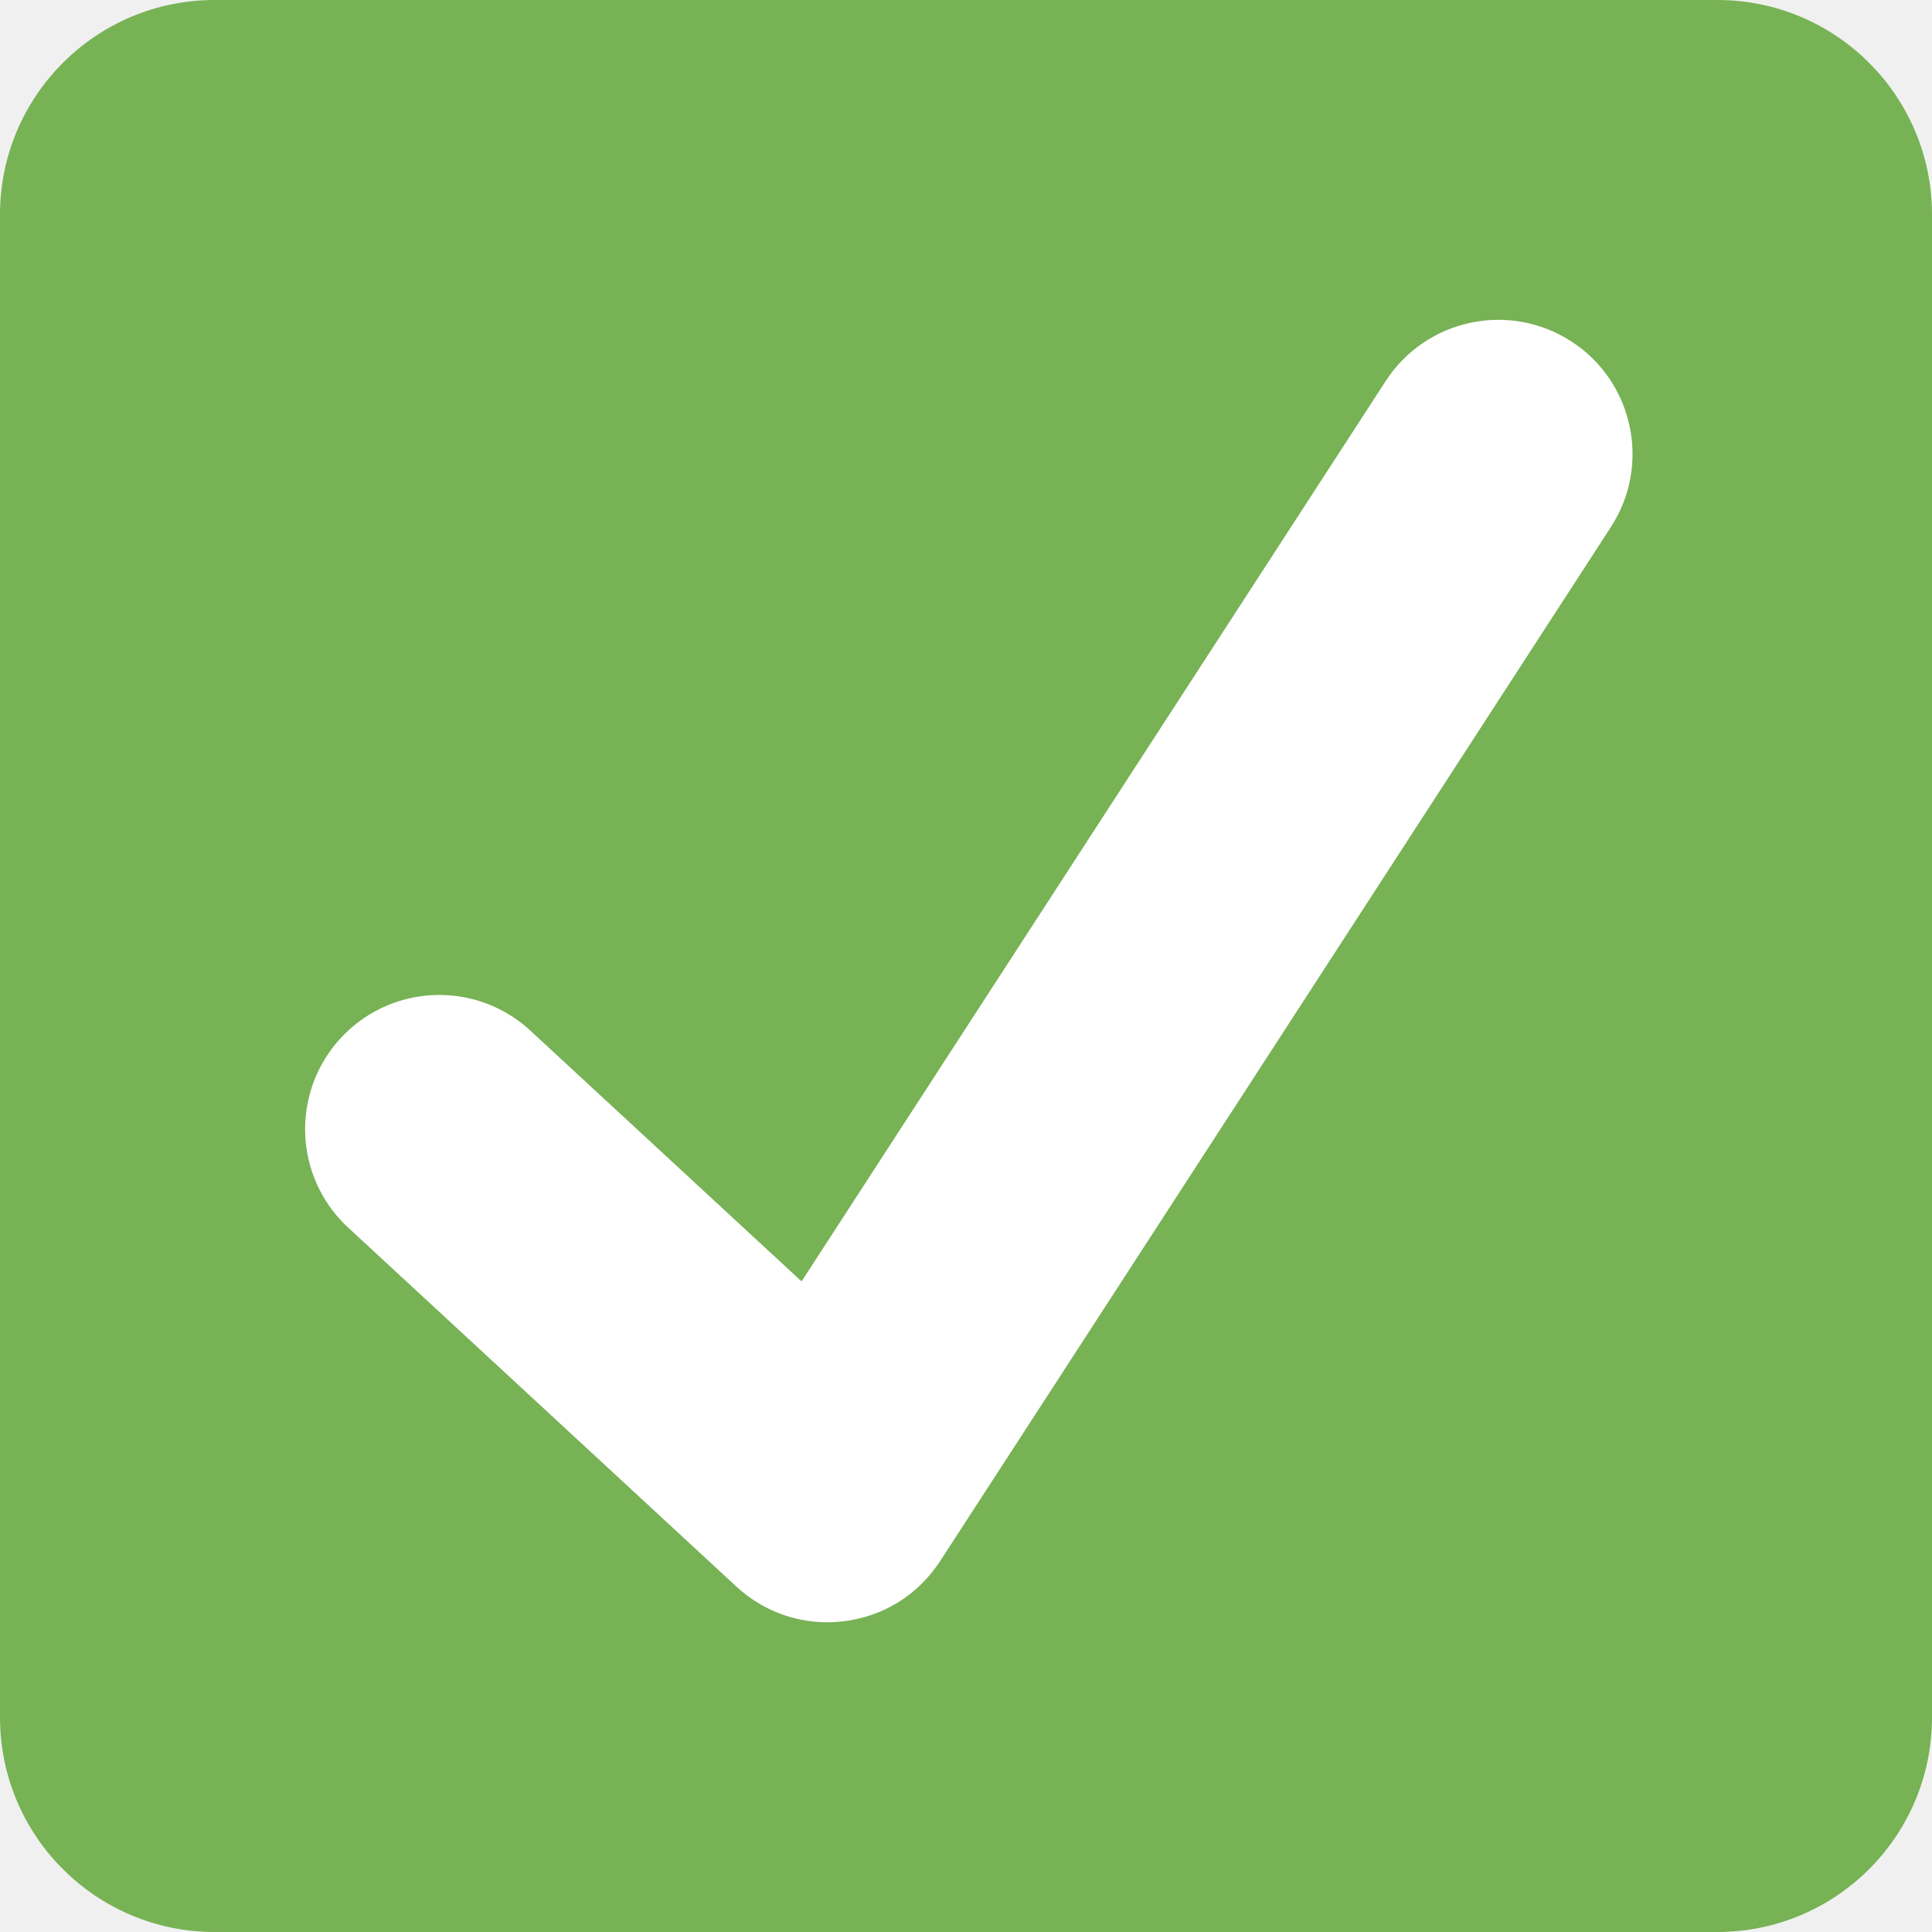
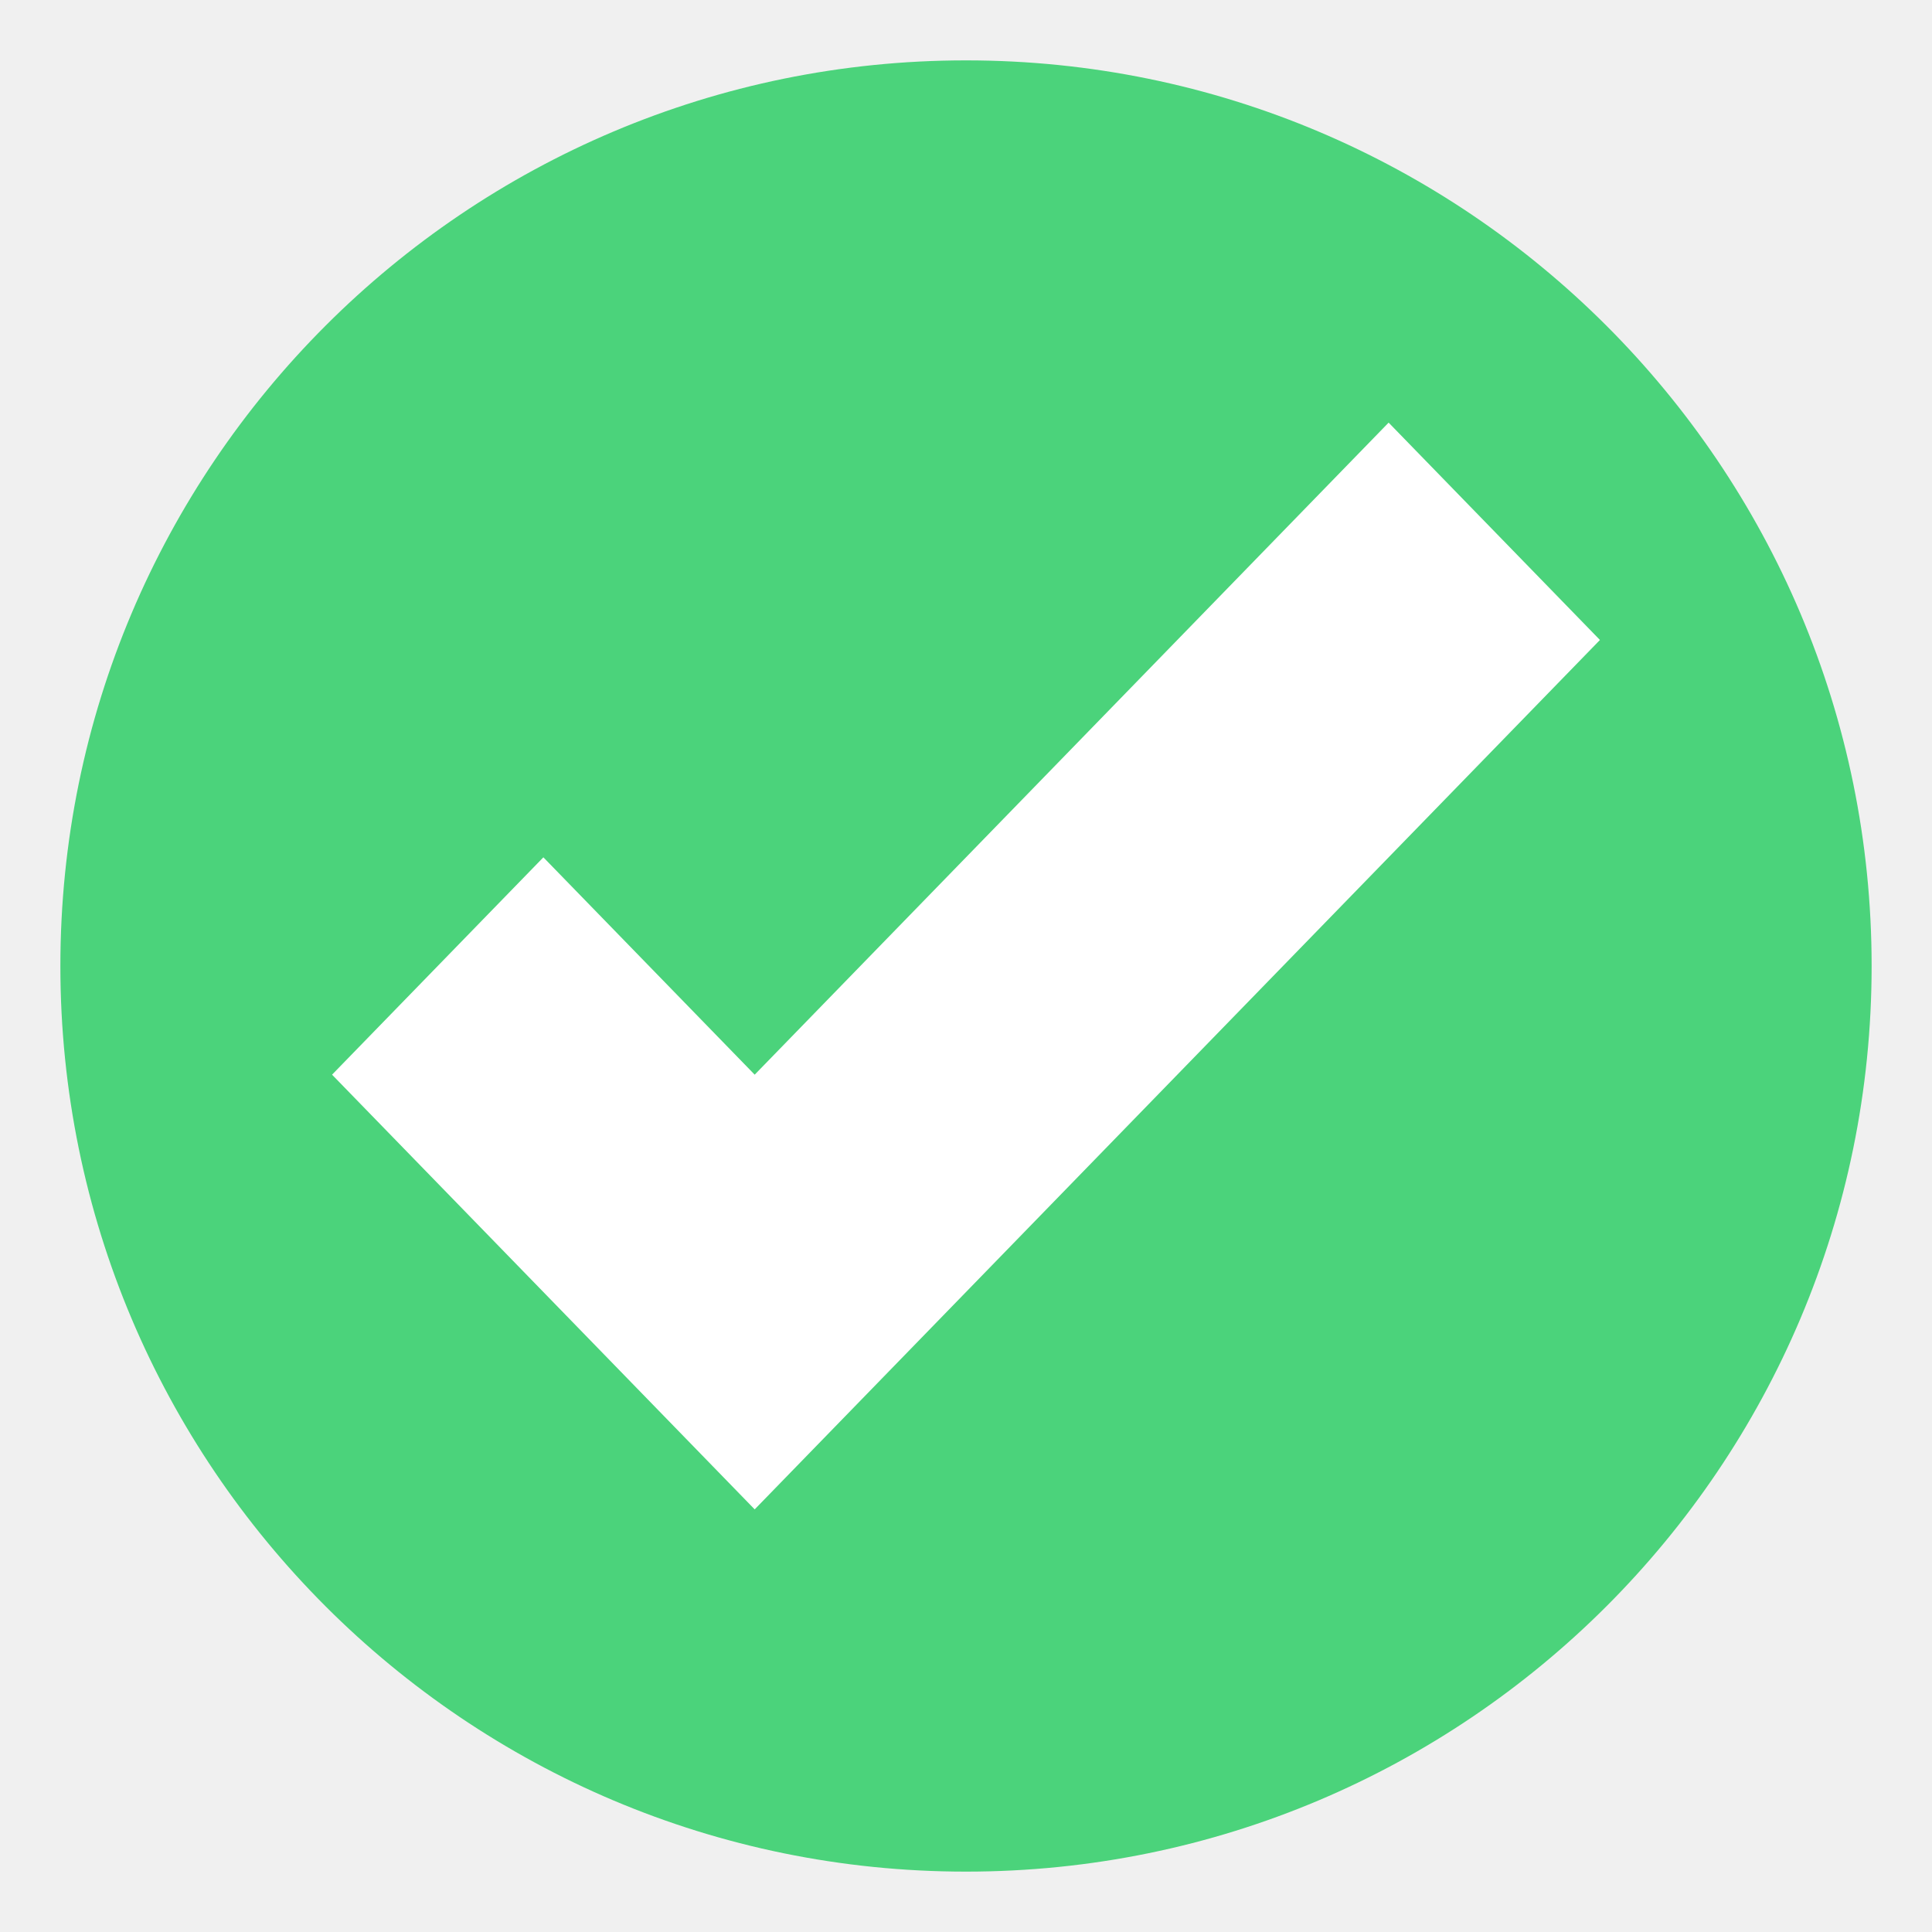
- <svg xmlns="http://www.w3.org/2000/svg" width="64px" height="64px" viewBox="0 0 36 36" aria-hidden="true" role="img" class="iconify iconify--twemoji" preserveAspectRatio="xMidYMid meet" fill="#000000">
+ <svg xmlns="http://www.w3.org/2000/svg" width="64px" height="64px" viewBox="0 0 64 64" aria-hidden="true" role="img" class="iconify iconify--emojione" preserveAspectRatio="xMidYMid meet" fill="#000000">
  <g id="SVGRepo_bgCarrier" stroke-width="0" />
  <g id="SVGRepo_tracerCarrier" stroke-linecap="round" stroke-linejoin="round" />
  <g id="SVGRepo_iconCarrier">
-     <path fill="#77B255" d="M36 32a4 4 0 0 1-4 4H4a4 4 0 0 1-4-4V4a4 4 0 0 1 4-4h28a4 4 0 0 1 4 4v28z" />
-     <path fill="#FFF" d="M29.28 6.362a2.502 2.502 0 0 0-3.458.736L14.936 23.877l-5.029-4.65a2.5 2.5 0 1 0-3.394 3.671l7.209 6.666c.48.445 1.09.665 1.696.665c.673 0 1.534-.282 2.099-1.139c.332-.506 12.5-19.27 12.5-19.27a2.5 2.5 0 0 0-.737-3.458z" />
+     <circle cx="32" cy="32" r="30" fill="#4bd37b" />
+     <path fill="#ffffff" d="M46 14L25 35.6l-7-7.2l-7 7.2L25 50l28-28.8z" />
  </g>
</svg>
